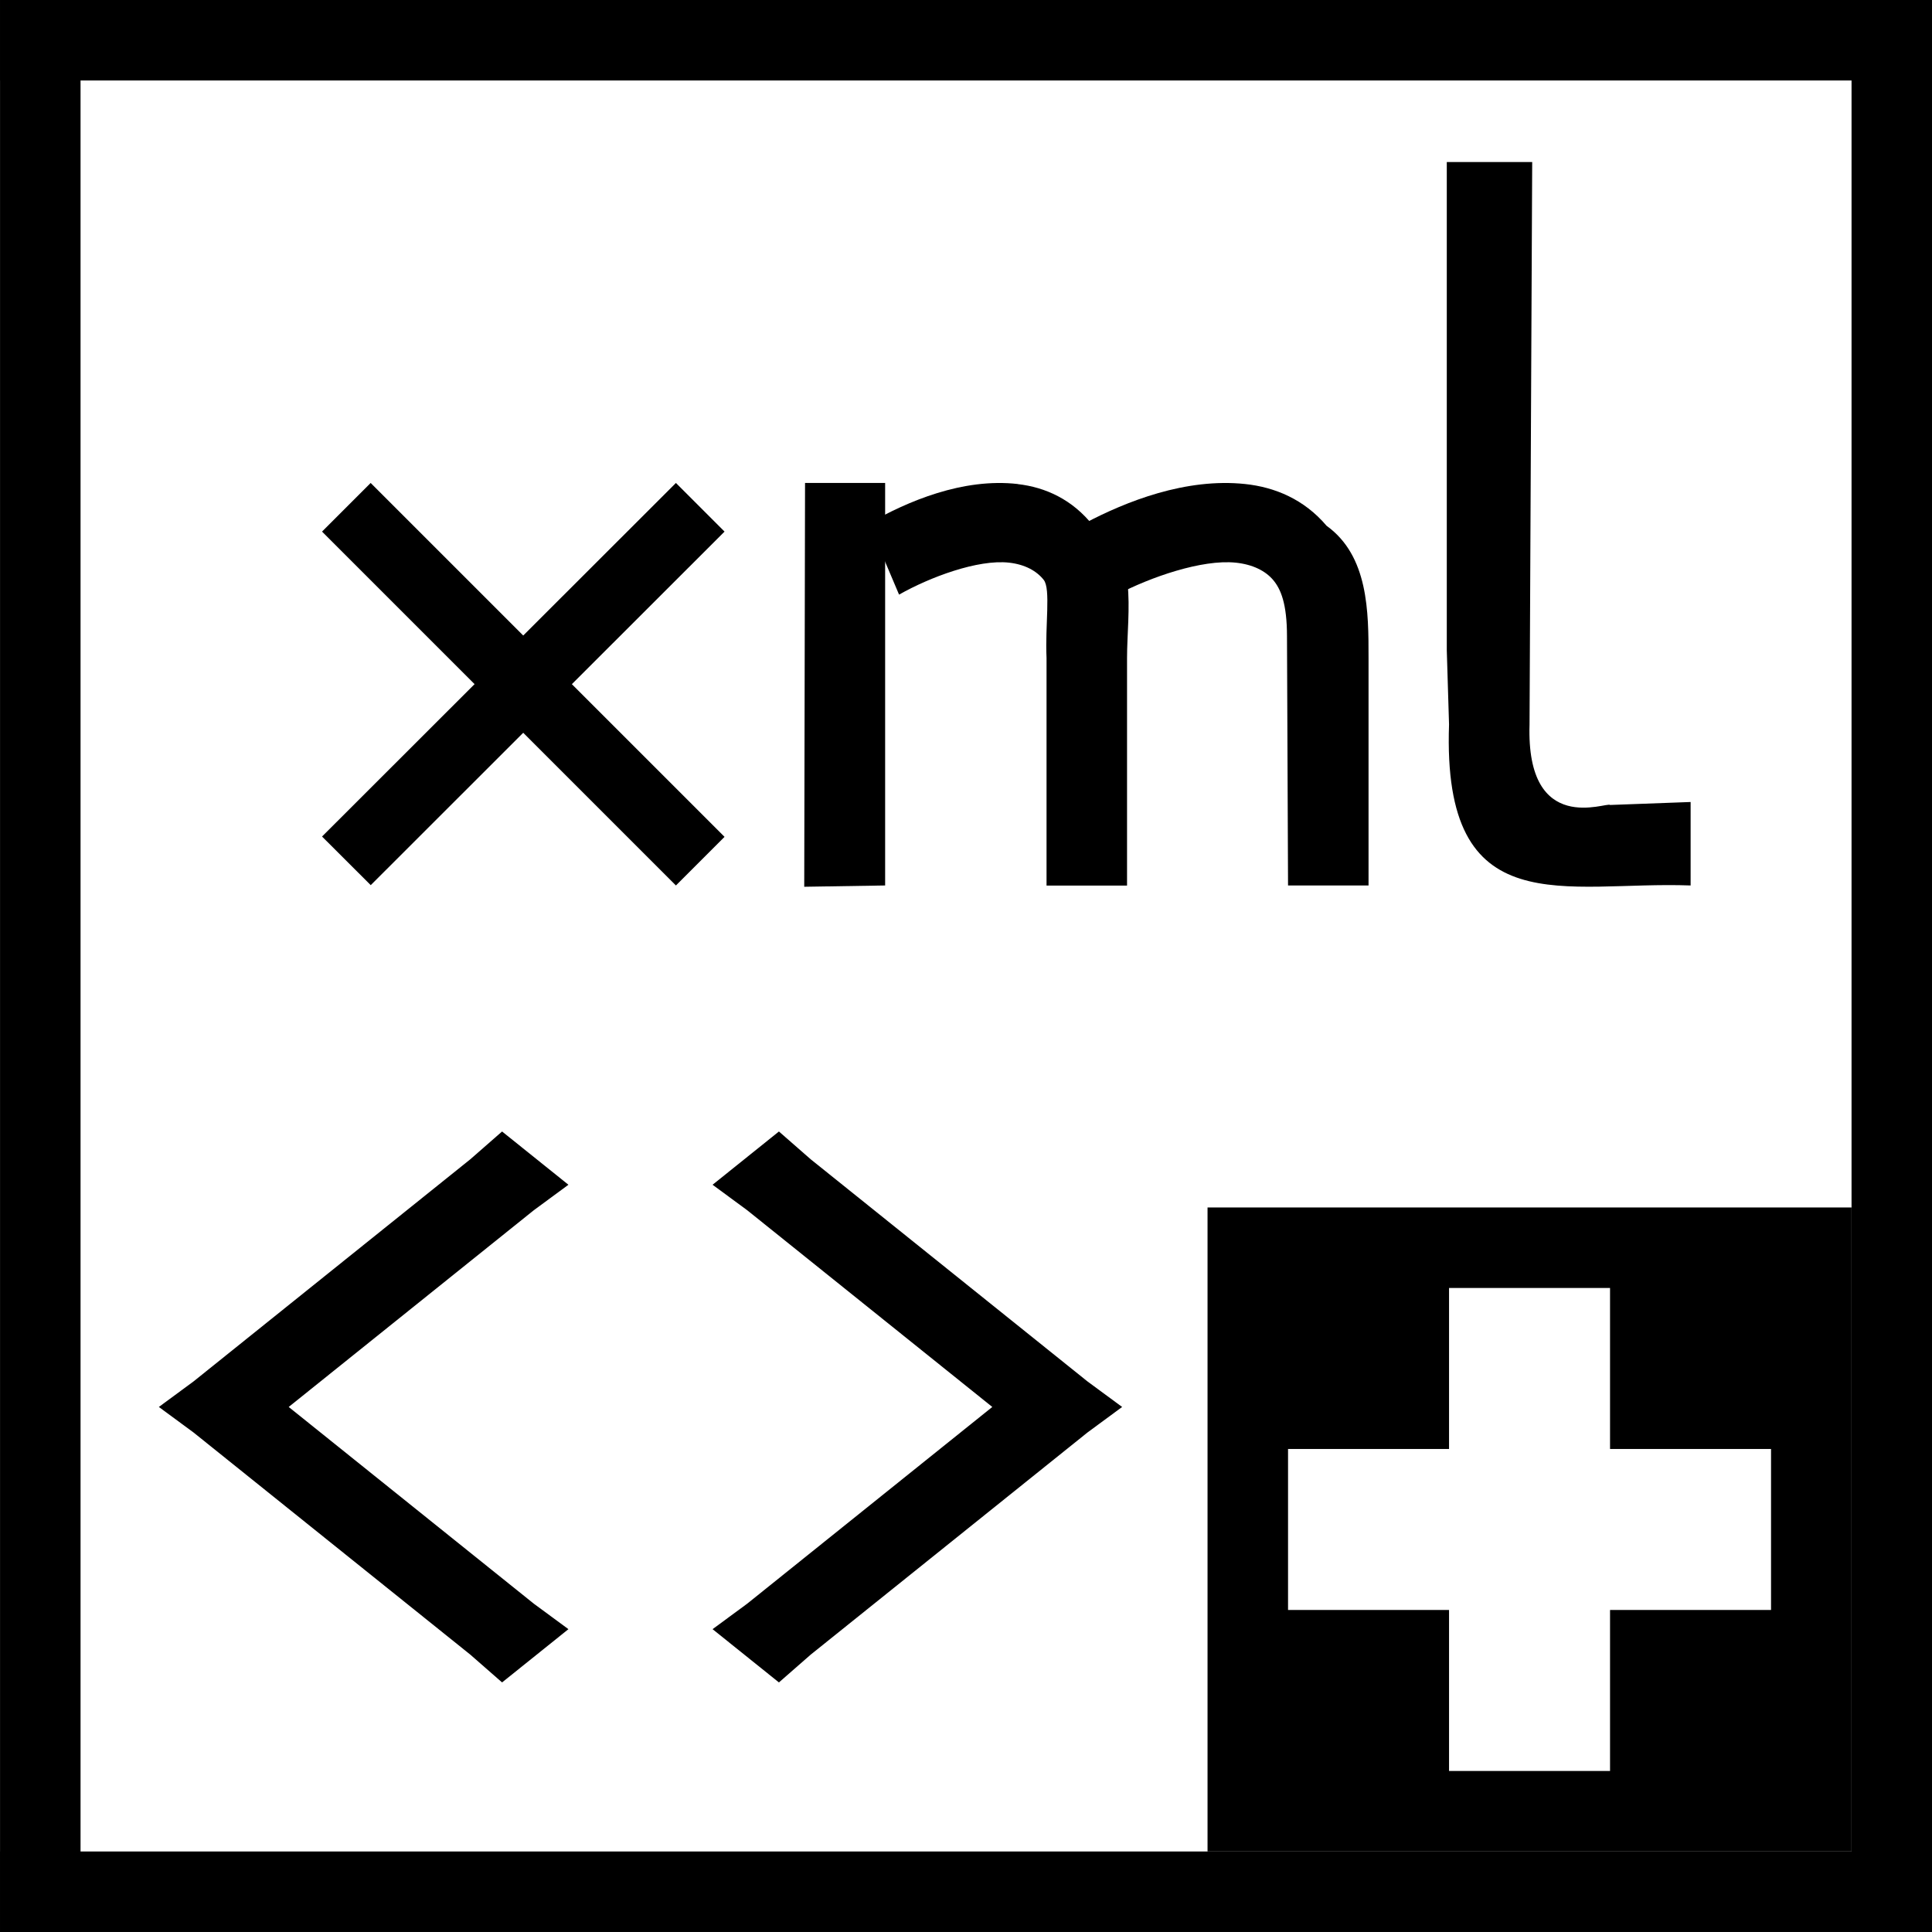
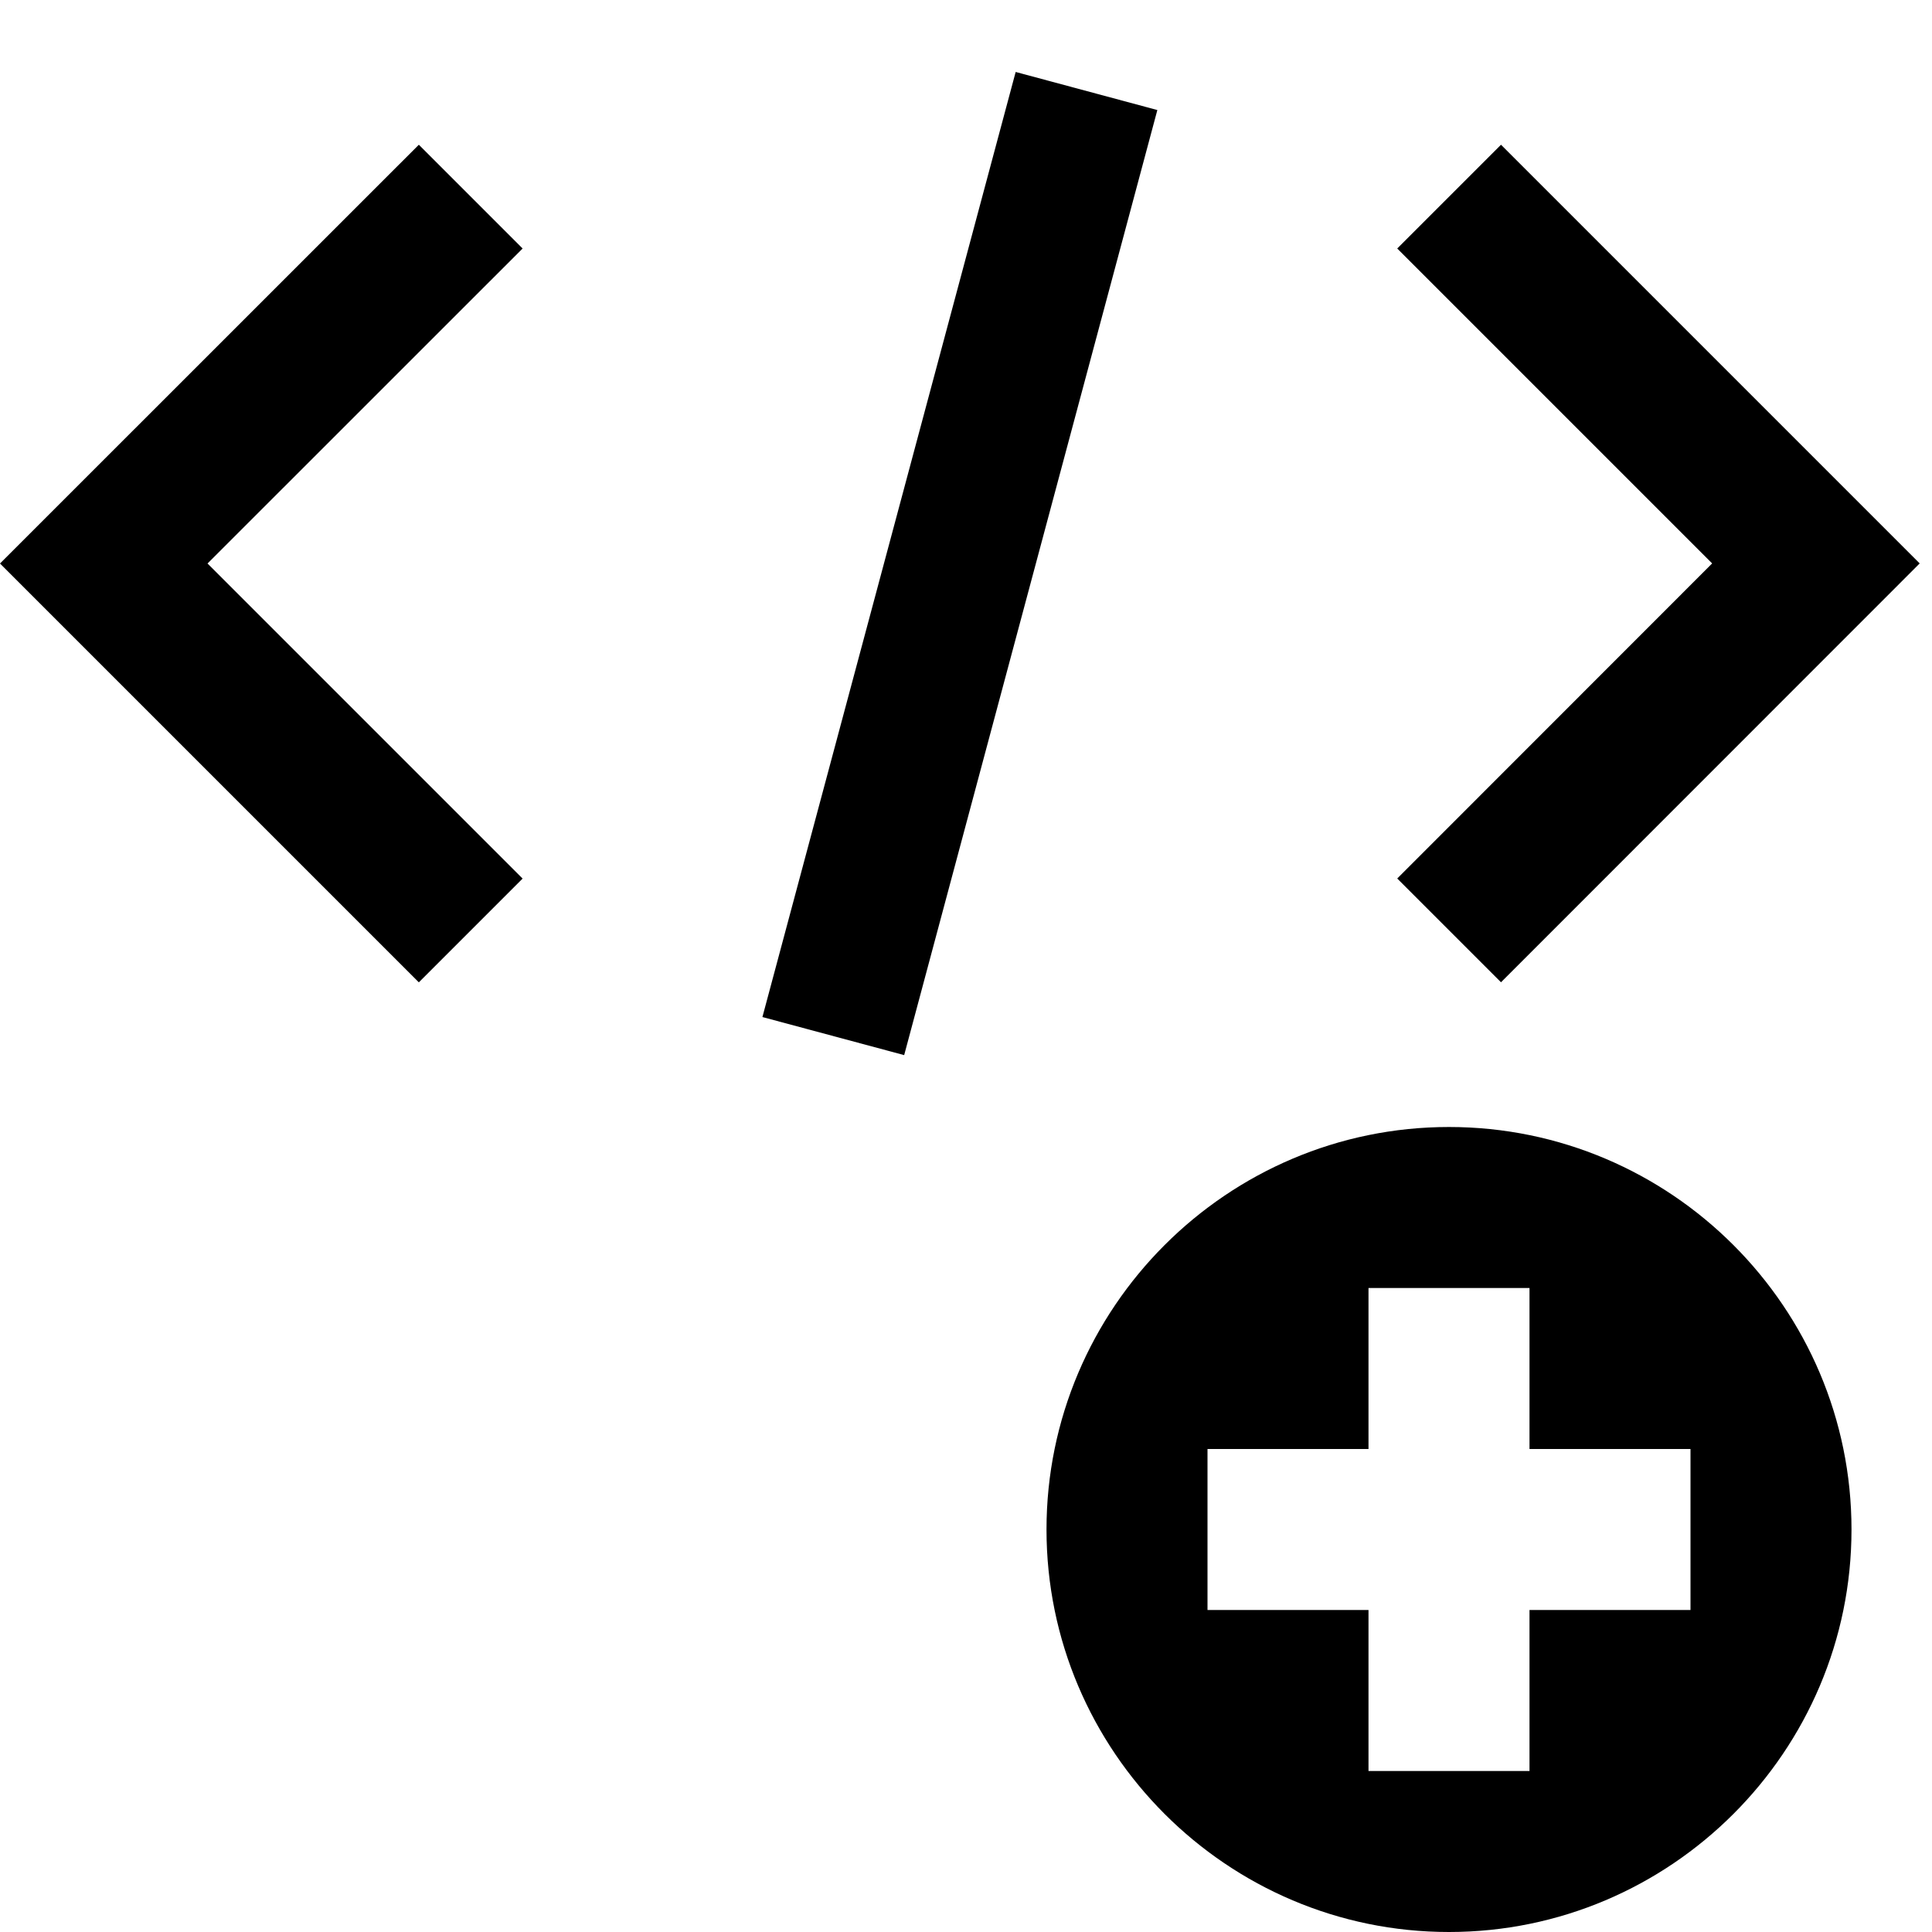
- <svg xmlns="http://www.w3.org/2000/svg" version="1.1" id="svg1" width="16" height="16" viewBox="0 0 16 16">
-   <g transform="matrix(0.666667,0,0,0.666666,-696,-371.5745)" id="xml-element-new">
-     <path id="rect16823" d="m 1044,557.362 h 24 v 24 h -24 z" style="opacity:0;fill:none" />
-     <path id="rect16829" d="m 1044,45 h 1 v 24 h -1 z" style="opacity:1" transform="translate(0,512.3622)" />
-     <path id="rect17599" d="m 1044,45 h 24 v 1 h -24 z" style="opacity:1" transform="translate(0,512.3622)" />
-     <path id="rect17601" d="m 1044,68 h 24 v 1 h -24 z" style="opacity:1" transform="translate(0,512.3622)" />
-     <path id="rect17603" d="m 1067,45 h 1 v 24 h -1 z" style="opacity:1" transform="translate(0,512.3622)" />
-     <path id="path5405" d="m 1054,563.362 -0.01,5.016 1.005,-0.016 v -5 z" style="opacity:1" />
-     <path id="path5407" d="m 1059.467,563.375 c -0.736,-0.078 -1.477,0.215 -1.995,0.489 l 0.405,0.885 c 0.407,-0.215 1.054,-0.441 1.474,-0.397 0.21,0.022 0.367,0.101 0.463,0.214 0.096,0.113 0.173,0.295 0.173,0.702 l 0.013,3.094 h 1 v -2.827 c 0,-0.57 0,-1.266 -0.521,-1.641 -0.28,-0.33 -0.643,-0.48 -1.012,-0.519 z" style="opacity:1" />
-     <path id="path5410" d="m 1061.972,559.375 v 6.066 l 0.028,0.921 c -0.088,2.503 1.447,1.941 3.001,2 v -1.037 l -1.001,0.037 c -0.033,-0.043 -1.044,0.398 -1,-1 l 0.033,-6.987 h -1.059 z" style="opacity:1" />
-     <path id="path5412" d="m 1056.643,563.375 c -0.683,-0.078 -1.37,0.215 -1.85,0.489 l 0.375,0.885 c 0.378,-0.215 0.978,-0.441 1.368,-0.397 0.194,0.022 0.34,0.101 0.429,0.214 0.089,0.113 0.016,0.563 0.035,0.97 v 2.827 h 1 v -2.827 c 0,-0.57 0.156,-1.355 -0.419,-1.641 -0.26,-0.33 -0.597,-0.48 -0.938,-0.519 z" style="opacity:1" />
-     <path id="path5414" d="m 1048.604,563.362 -0.604,0.604 4.396,4.396 0.604,-0.604 z" style="opacity:1" />
-     <path id="path5416" d="m 1052.396,563.362 -4.396,4.392 0.605,0.604 4.395,-4.392 z" style="opacity:1" />
-     <g id="g5719" transform="matrix(1.146412,0,0,0.920121,11.01395,555.0575)">
-       <path style="opacity:1" d="m 906.5,17.781 -0.344,0.375 -3,3 -0.375,0.344 0.375,0.344 3,3 0.344,0.375 0.719,-0.719 -0.375,-0.344 -2.656,-2.656 2.656,-2.656 0.375,-0.344 z m 3,0 -0.719,0.719 0.375,0.344 2.656,2.656 -2.656,2.656 -0.375,0.344 0.719,0.719 0.344,-0.375 3,-3 0.375,-0.344 -0.375,-0.344 -3,-3 z" id="path5418" />
-     </g>
-     <path style="opacity:1" d="m 1059,572.362 v 8 h 8 v -8 z m 3,1 h 2 v 2 h 2 v 2 h -2 v 2 h -2 v -2 h -2 v -2 h 2 z" id="rect17714" />
-   </g>
+ <svg xmlns="http://www.w3.org/2000/svg" id="svg8" version="1.1" viewBox="0 0 24 24" height="24" width="24">
+   <defs id="defs2" />
+   <path style="stroke:none" d="M 5.203,1.798 0,7 5.203,12.203 6.492,10.914 2.578,7 6.492,3.087 Z" id="path2845" />
+   <path style="stroke:none" d="m 18.646,1.798 -1.289,1.289 3.912,3.912 -3.912,3.914 1.289,1.289 5.201,-5.203 z" id="path2843" />
+   <path style="stroke:none" d="M 12.617,0.894 9.471,12.634 11.232,13.107 14.377,1.367 Z" id="path2841" />
+   <path id="path1910" style="color:#000000;fill:#000000;fill-rule:evenodd;stroke-width:1;stroke-dashoffset:15;-inkscape-stroke:none" d="M 18,14 C 15.245,14 13,16.245 13,19 c 0,2.755 2.245,5 5,5 2.756,0 5,-2.245 5,-5 0,-2.755 -2.244,-5 -5,-5 z m -1,2 h 2 v 2 h 2 v 2 h -2 v 2 h -2 V 20 H 15 v -2 h 2 z" />
</svg>
